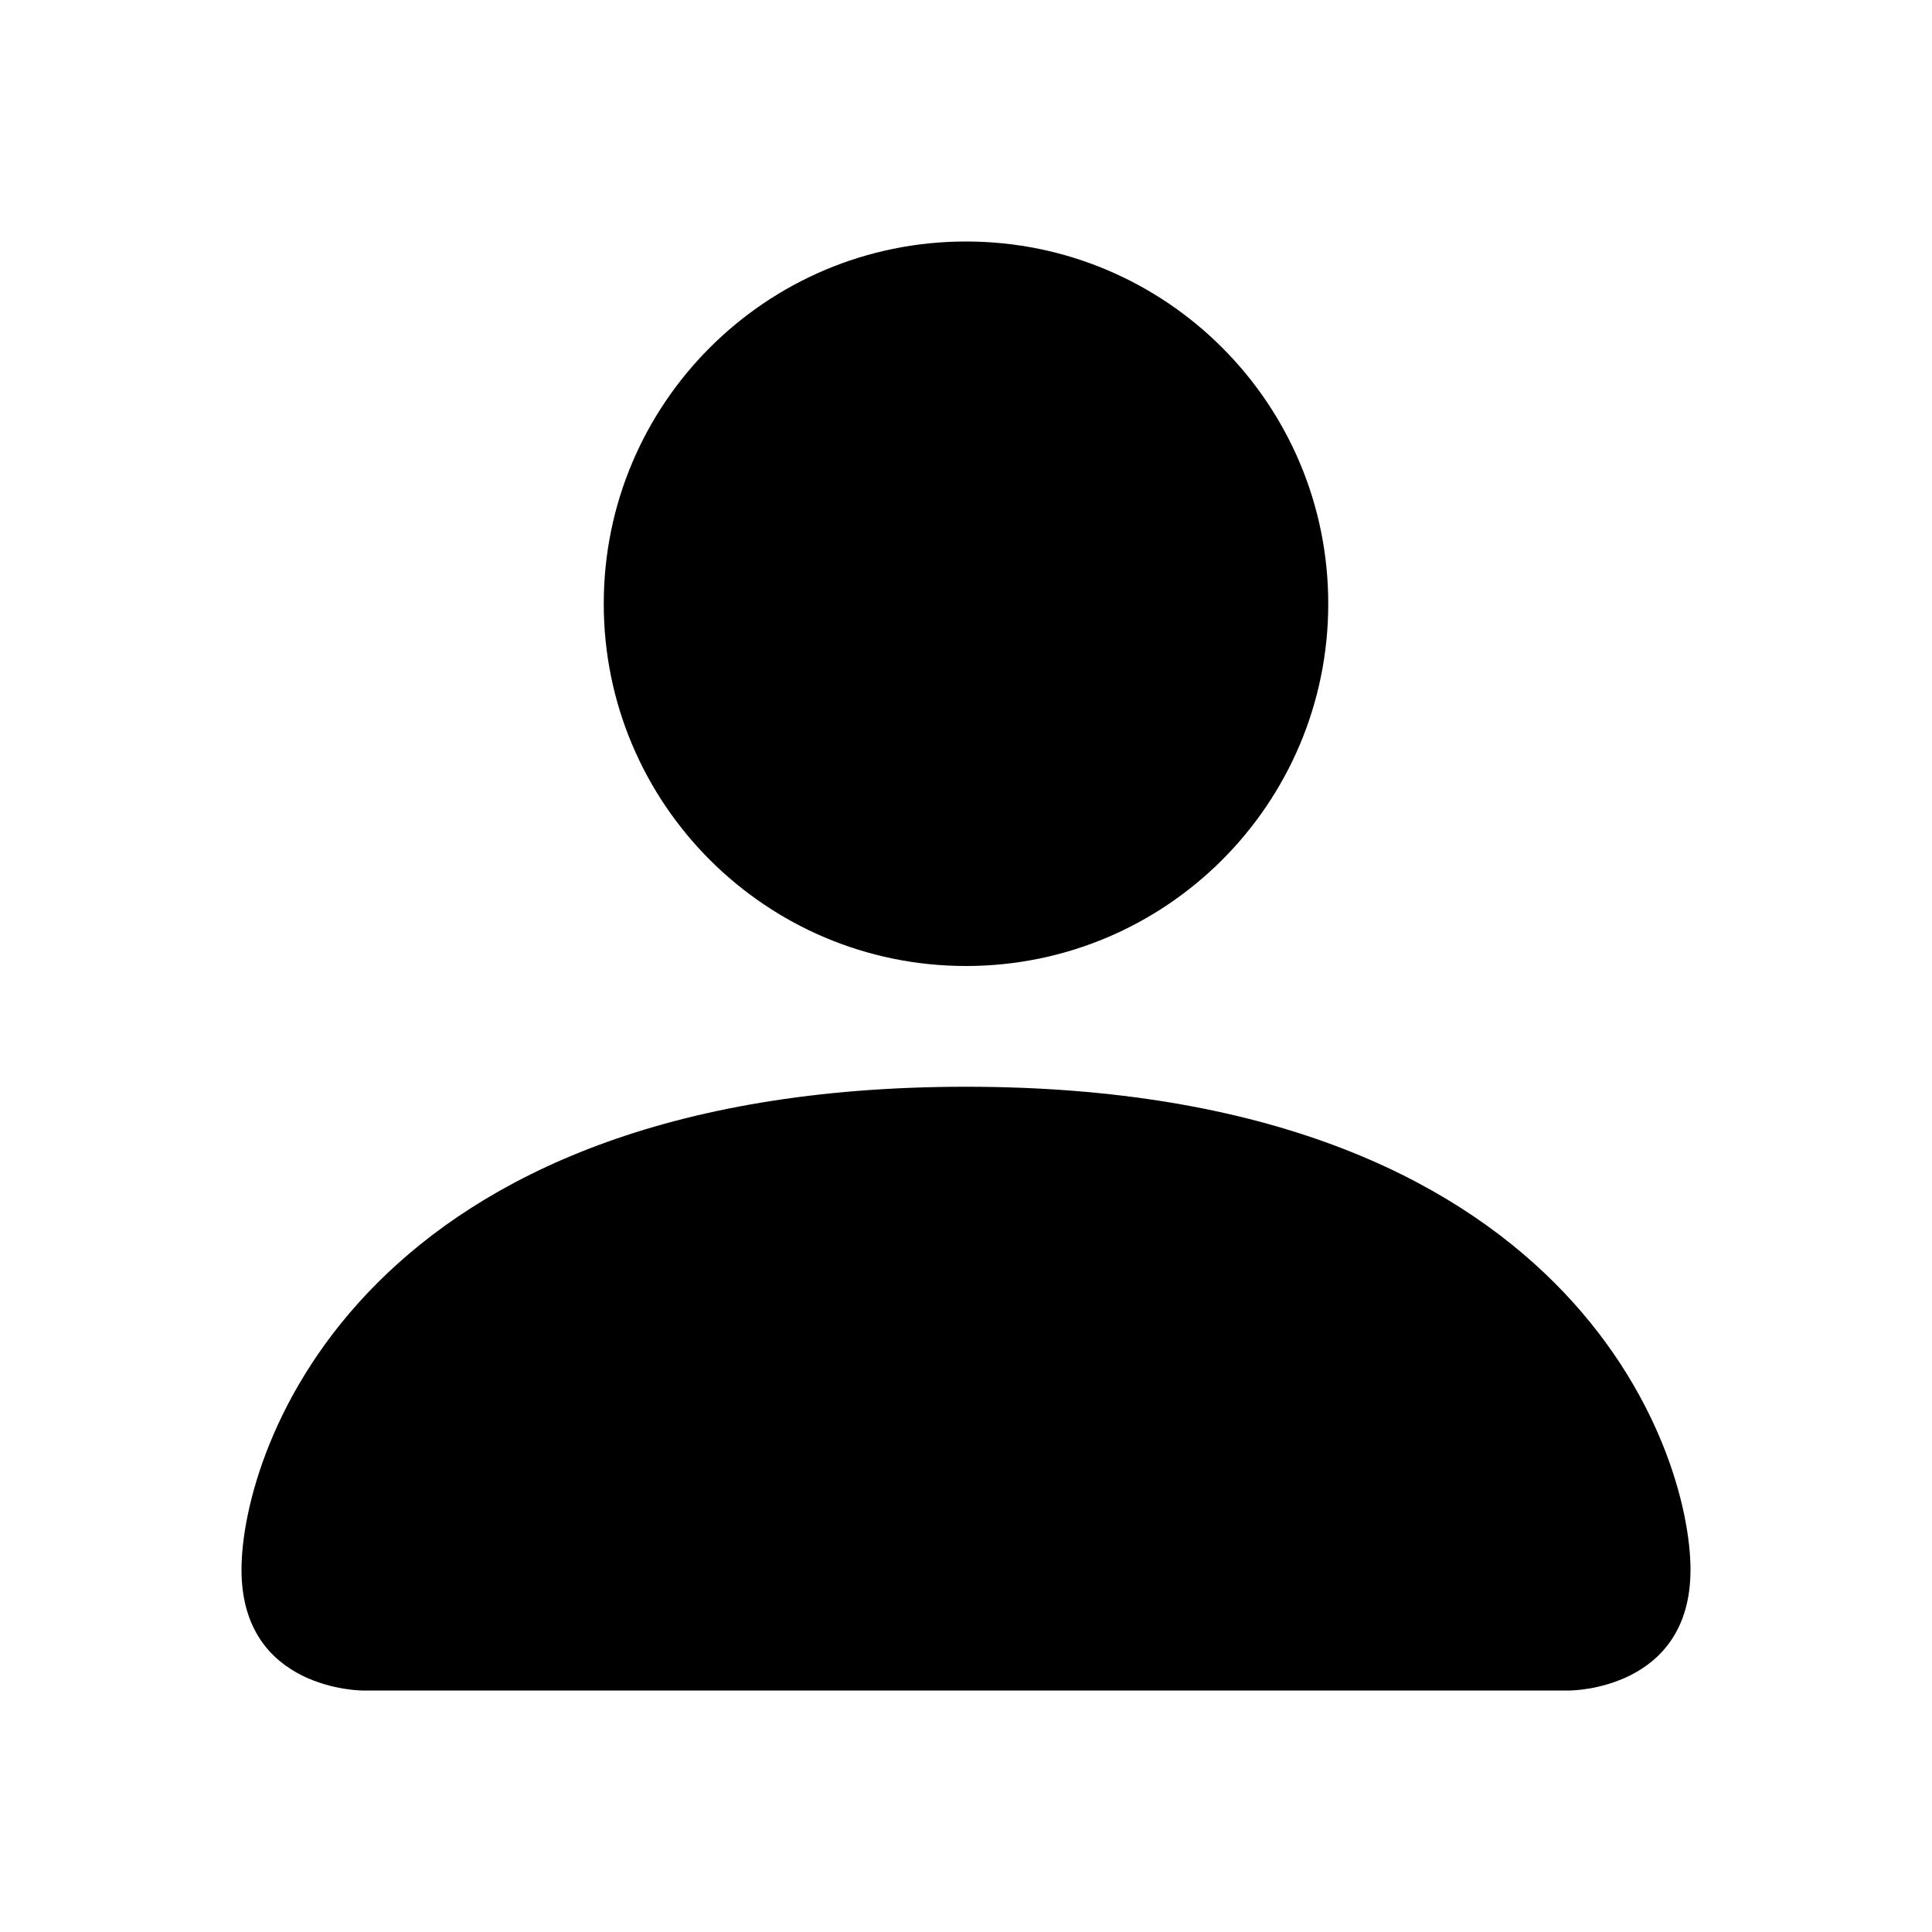
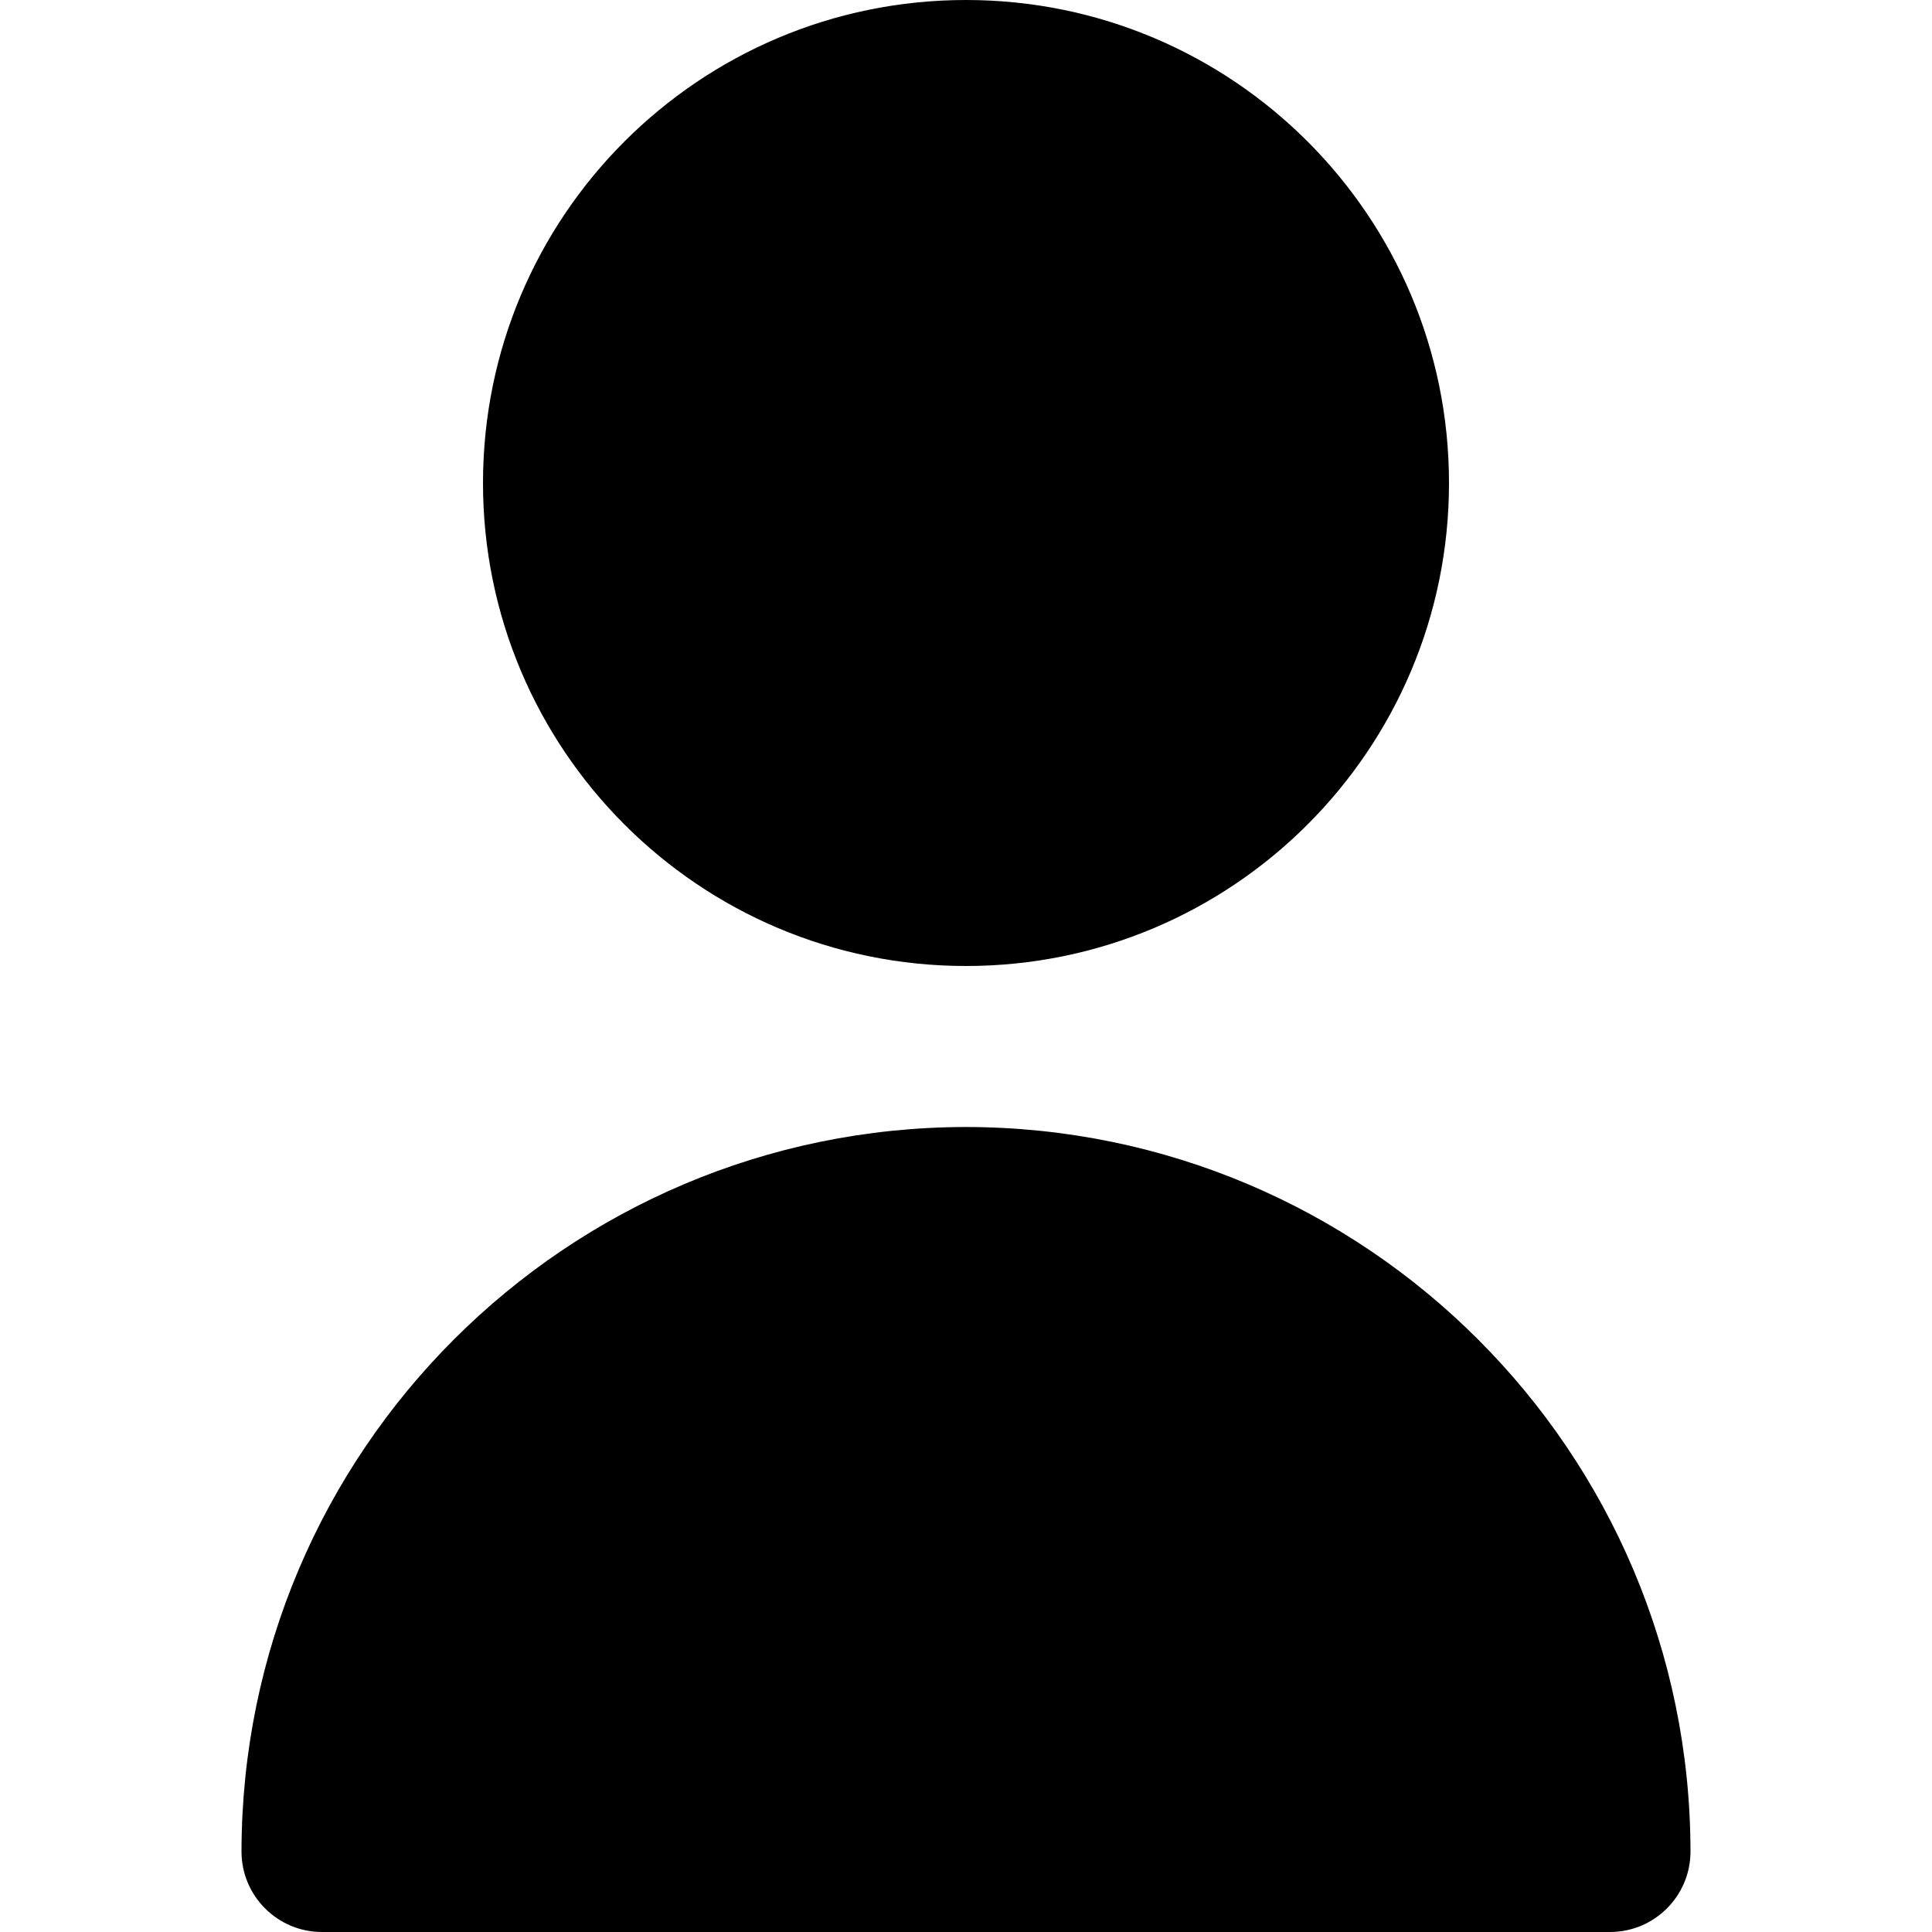
- <svg xmlns="http://www.w3.org/2000/svg" width="16" height="16" fill="currentColor" class="bi bi-person-fill" viewBox="0 0 16 16">
-   <path d="M3 14s-1 0-1-1 1-4 6-4 6 3 6 4-1 1-1 1H3zm5-6a3 3 0 1 0 0-6 3 3 0 0 0 0 6z" />
+ <svg xmlns="http://www.w3.org/2000/svg" version="1.1" id="Capa_1" x="0px" y="0px" viewBox="0 0 512 512" style="enable-background:new 0 0 512 512;" xml:space="preserve" width="512" height="512">
+   <g>
+     <circle cx="256" cy="128" r="128" />
+     <path d="M256,298.667c-105.99,0.118-191.882,86.01-192,192C64,502.449,73.551,512,85.333,512h341.333   c11.782,0,21.333-9.551,21.333-21.333C447.882,384.677,361.99,298.784,256,298.667z" />
+   </g>
</svg>
